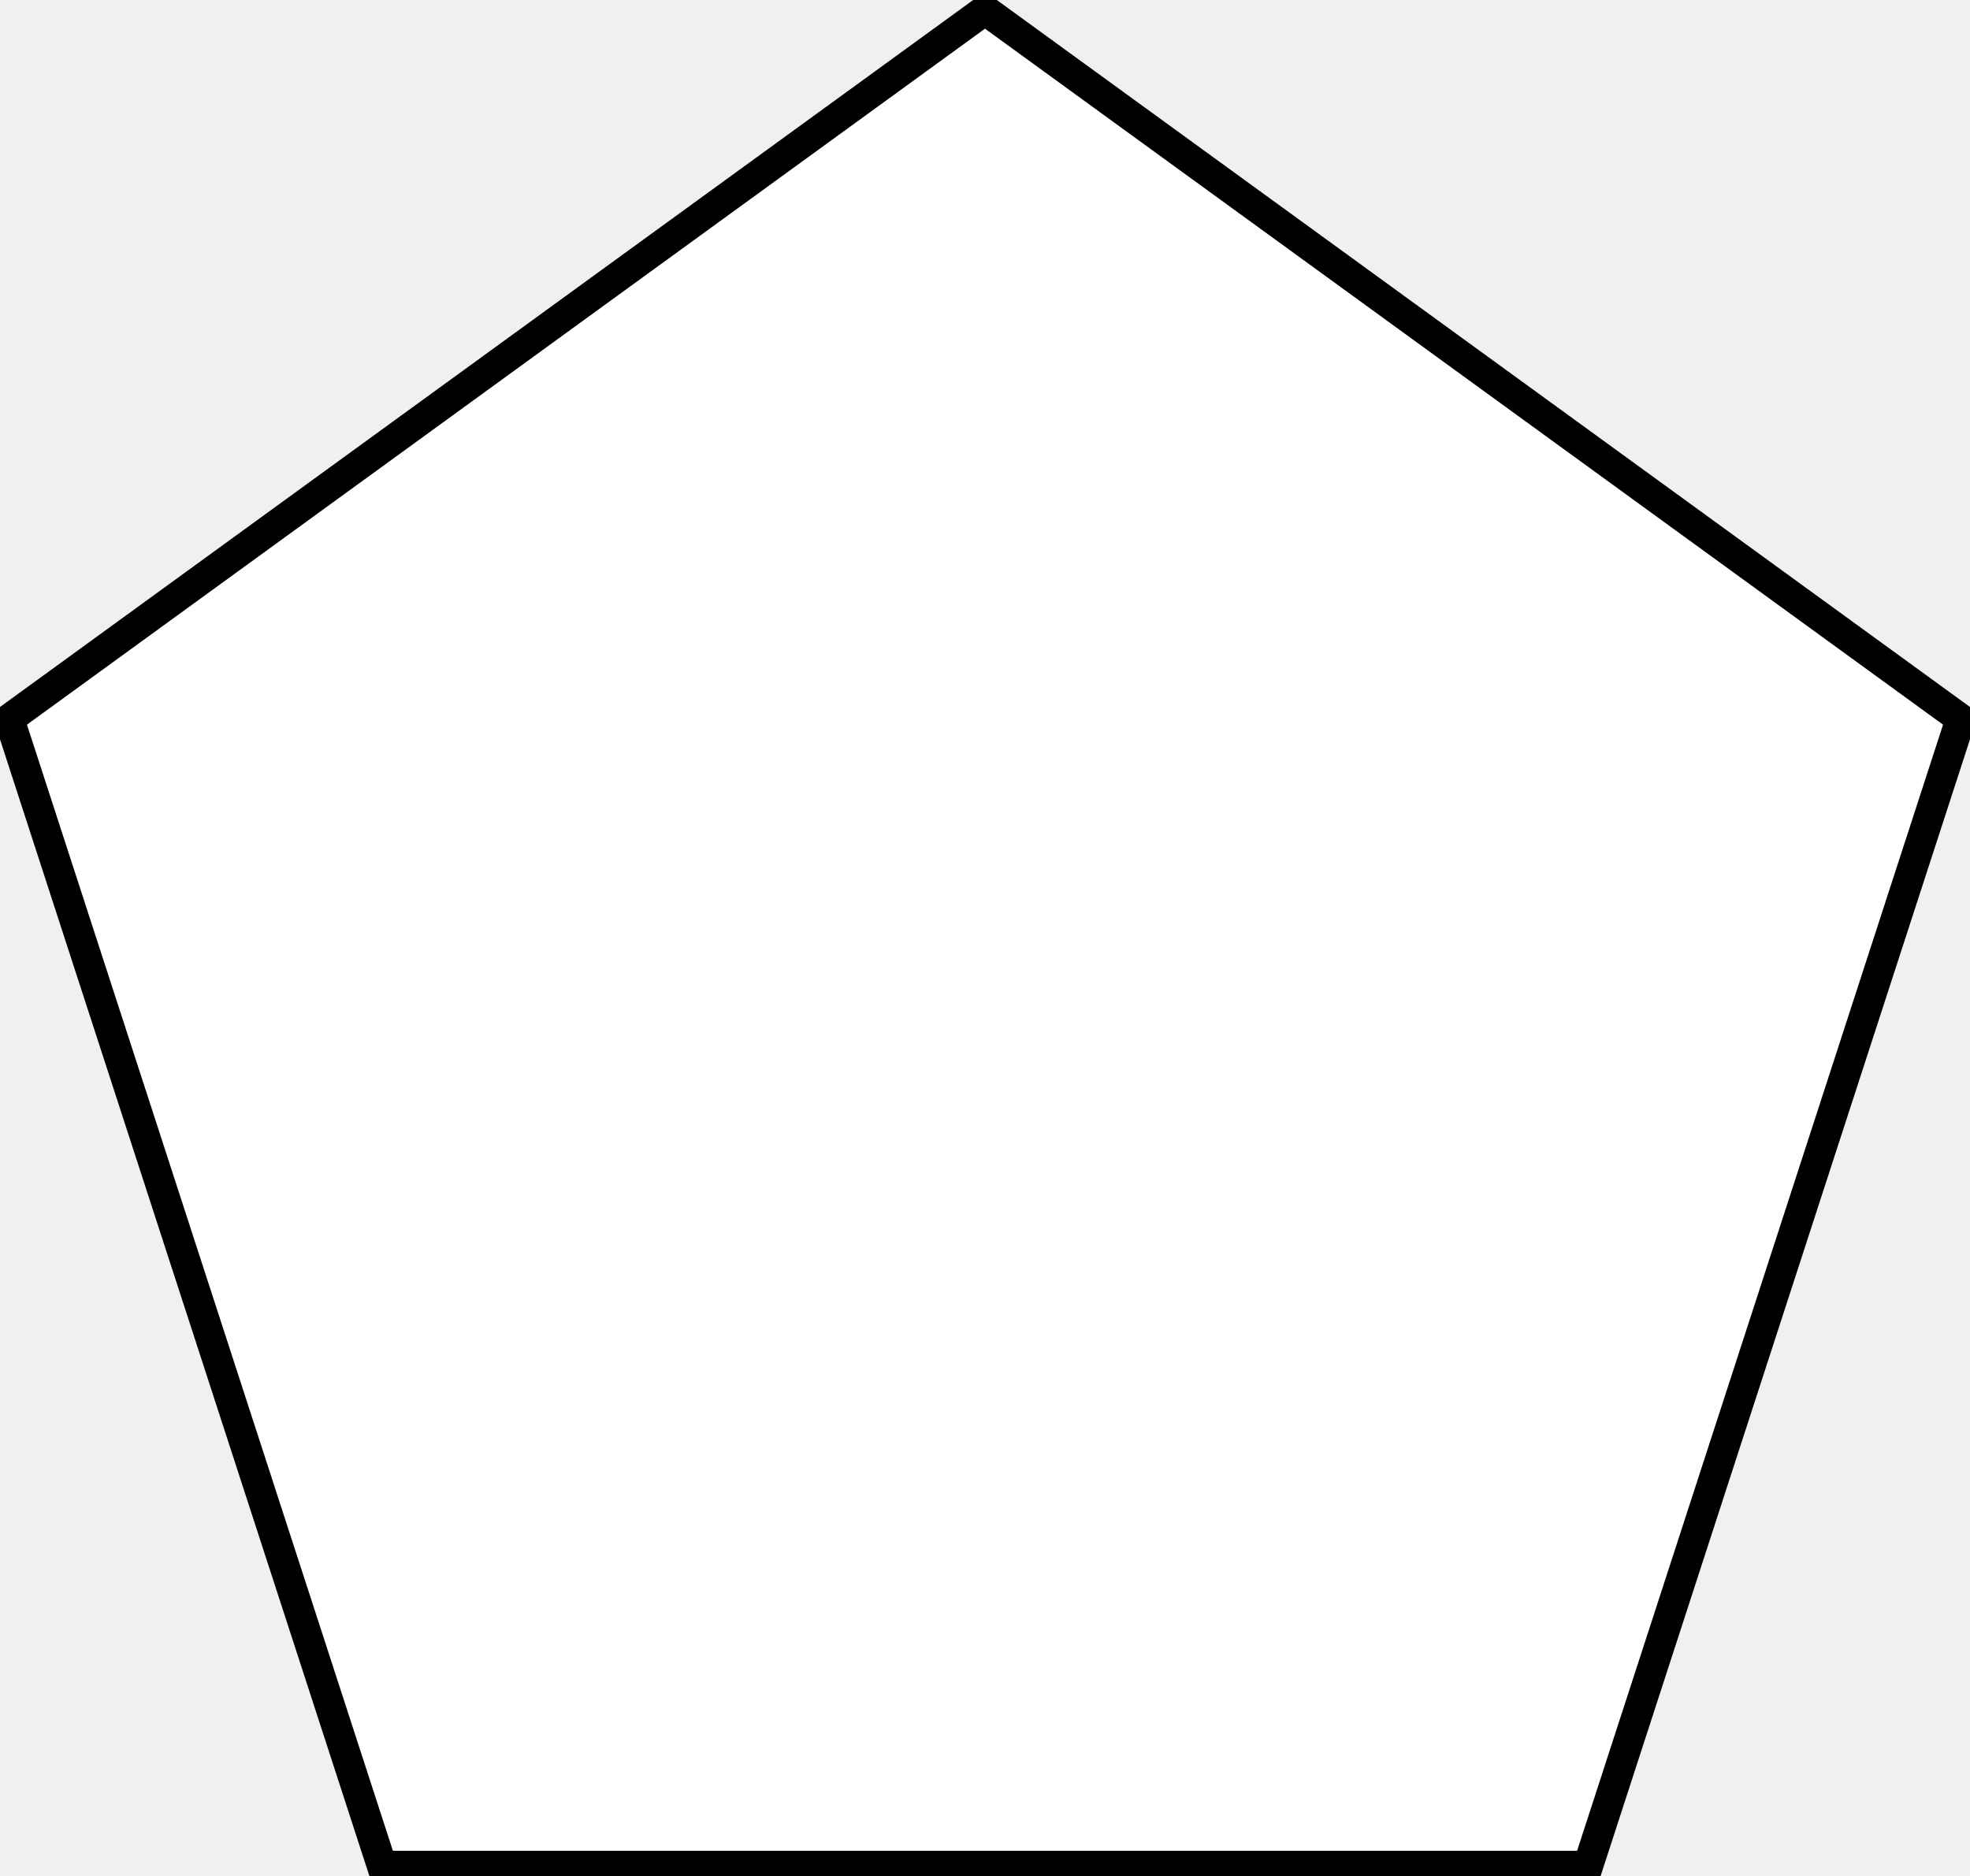
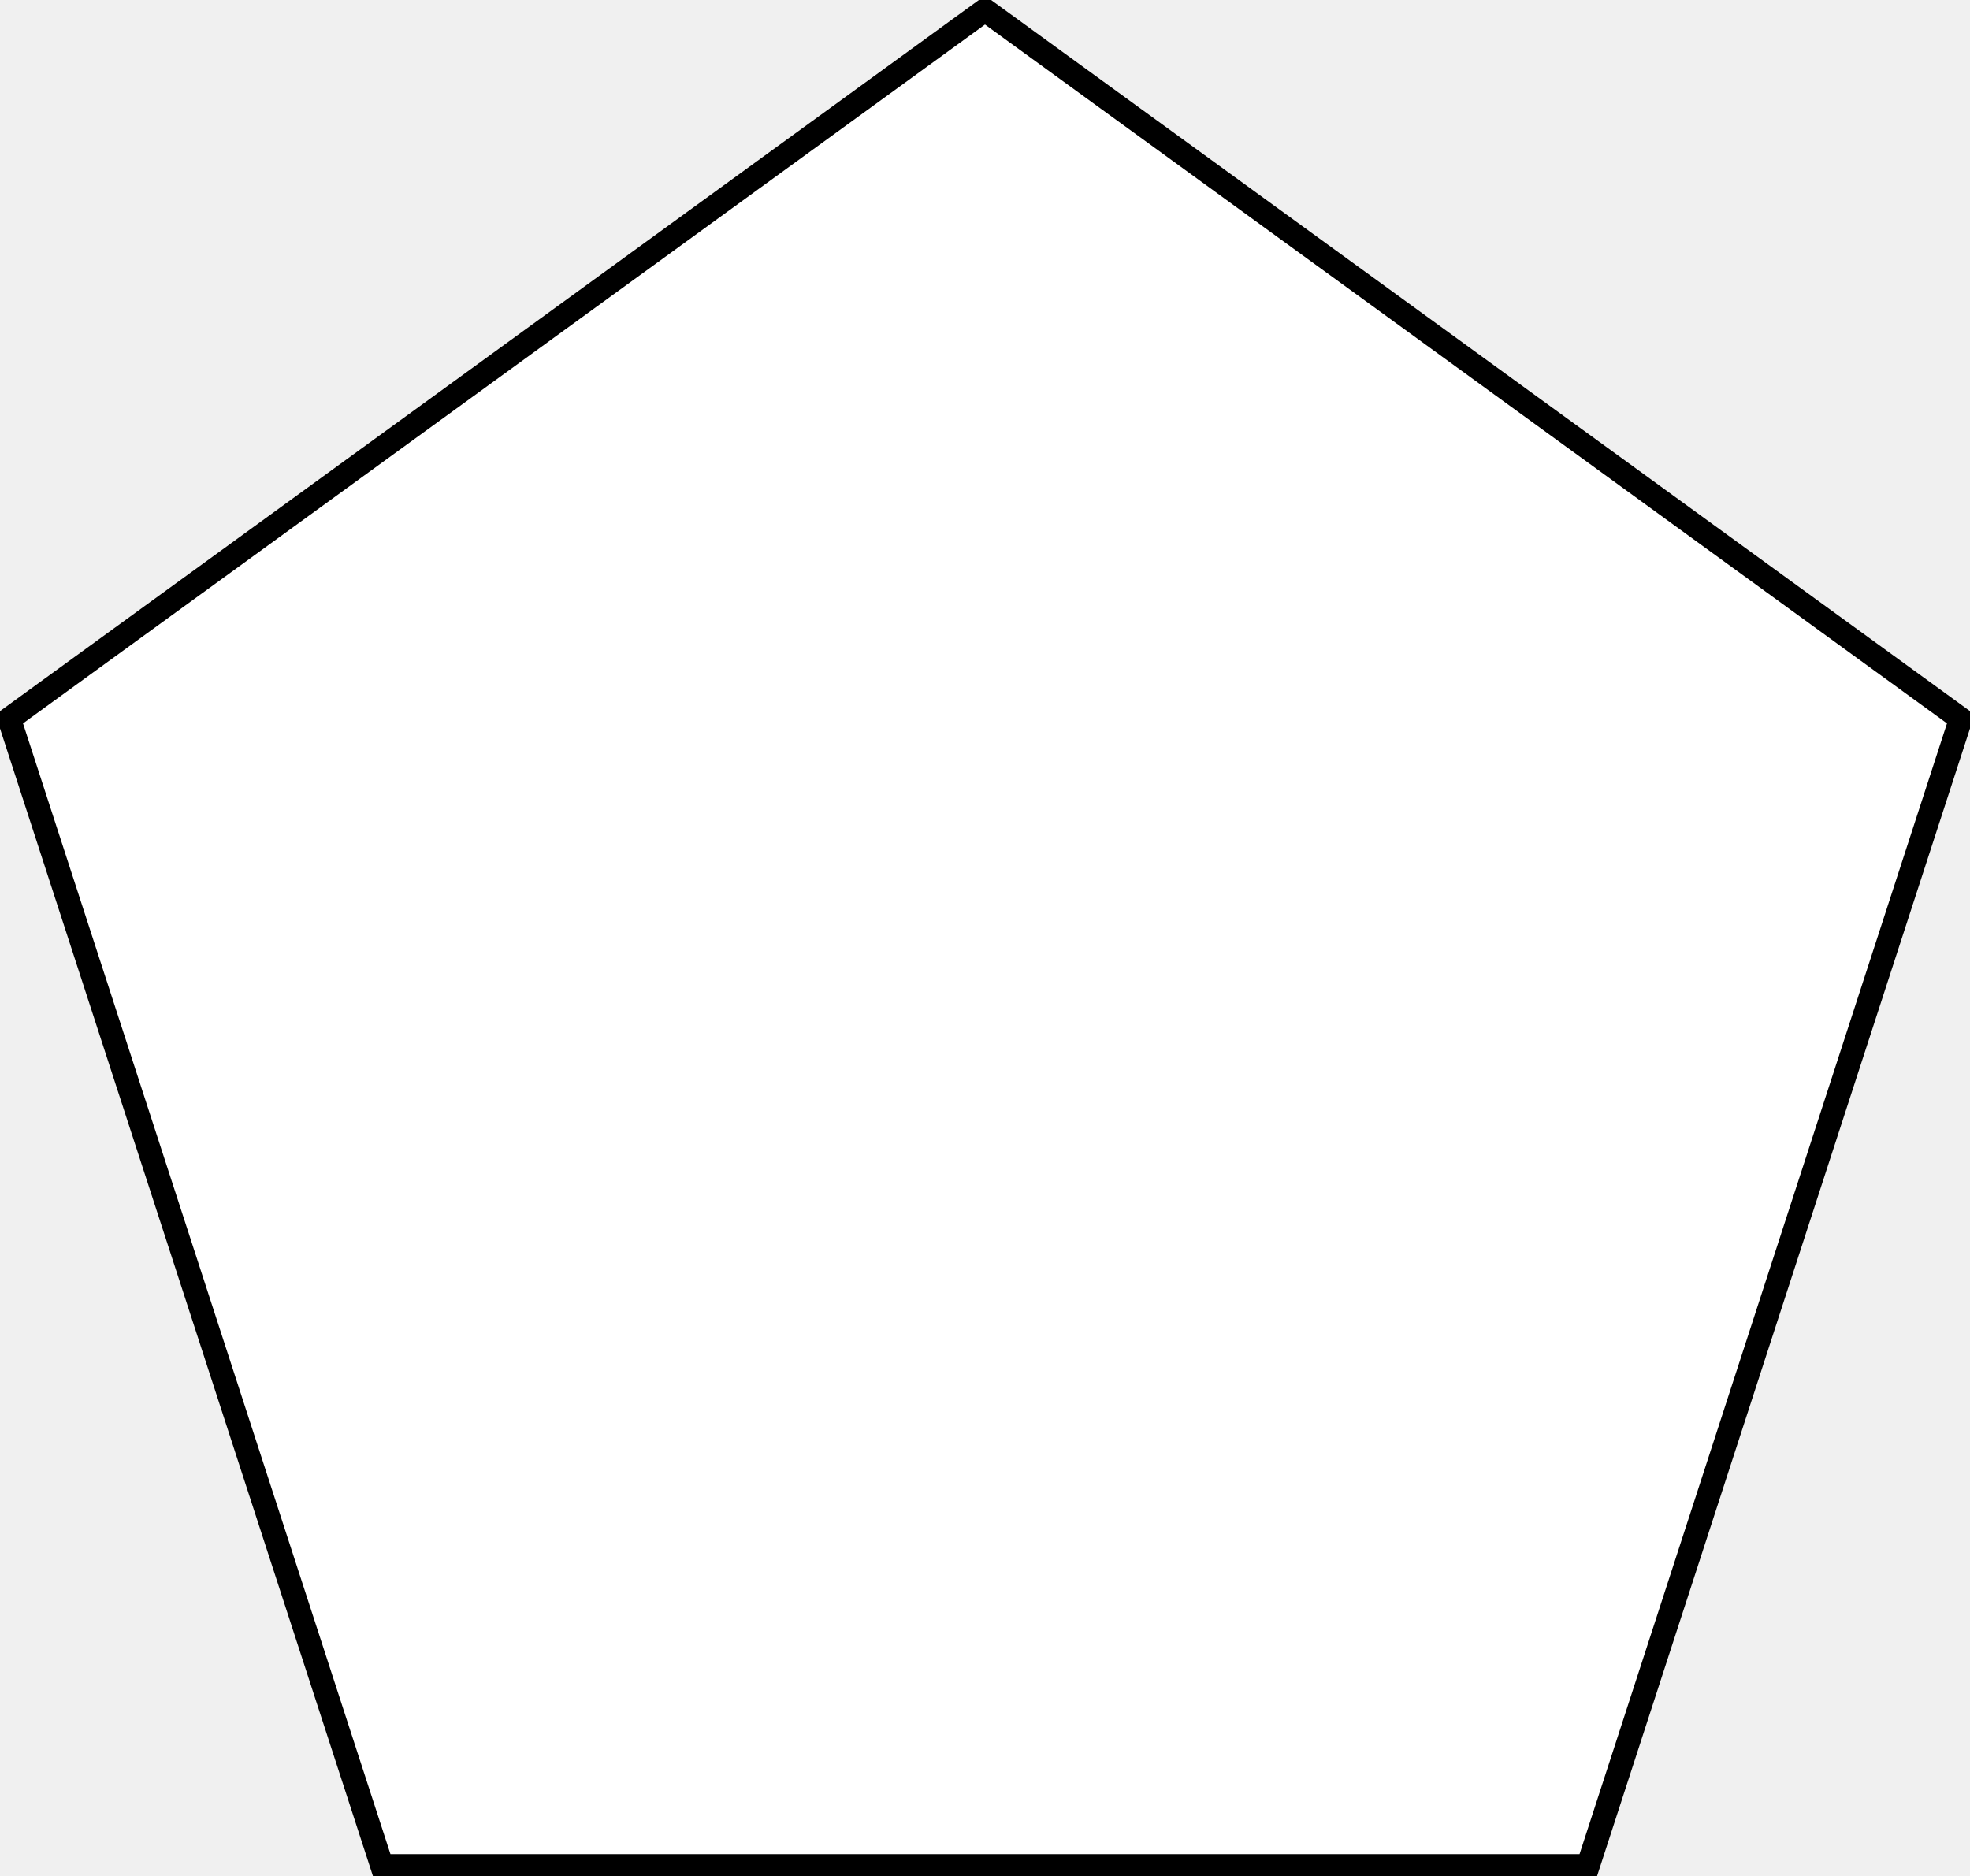
<svg xmlns="http://www.w3.org/2000/svg" vector-effect="non-scaling-stroke" version="1.1" height="560" width="588">
-   <polygon points="294,3 585.246,214.603 474,556.983 114,556.983 2.754,214.603" fill="white" stroke="black" stroke-width="9px" />
+   <polygon points="294,3 585.246,214.603 474,556.983 114,556.983 2.754,214.603" fill="white" stroke="black" stroke-width="7px" />
</svg>
